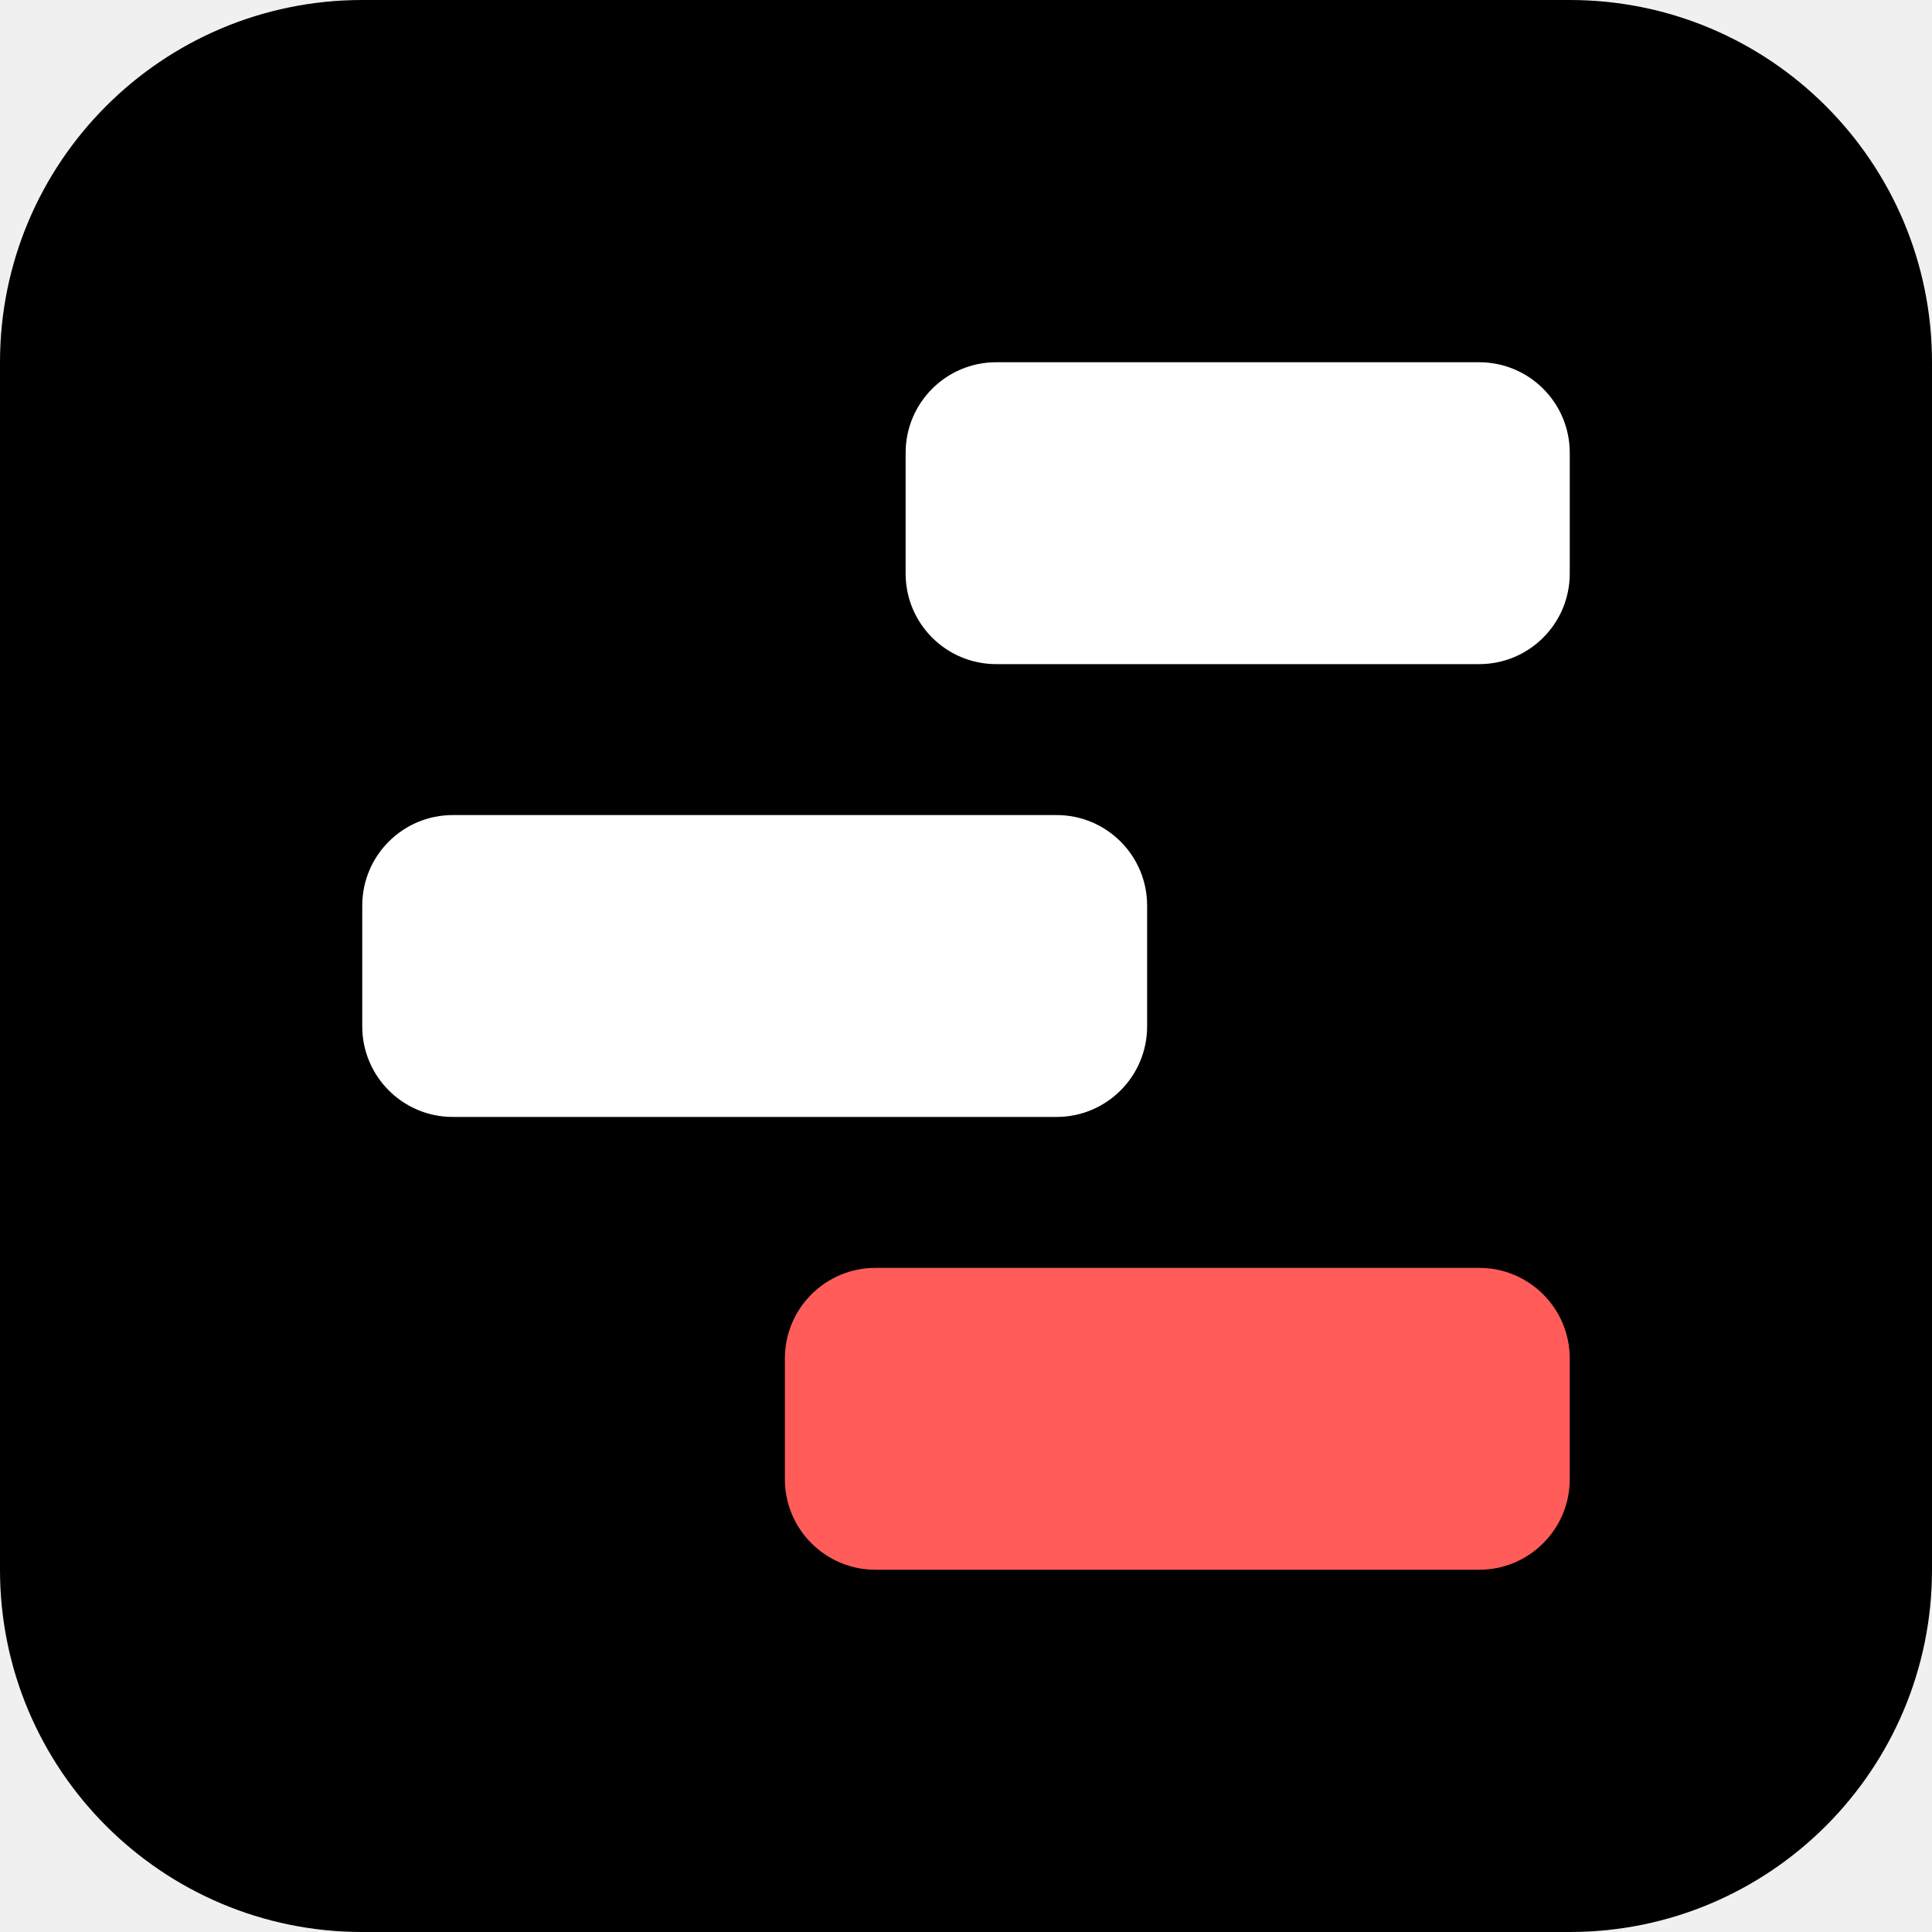
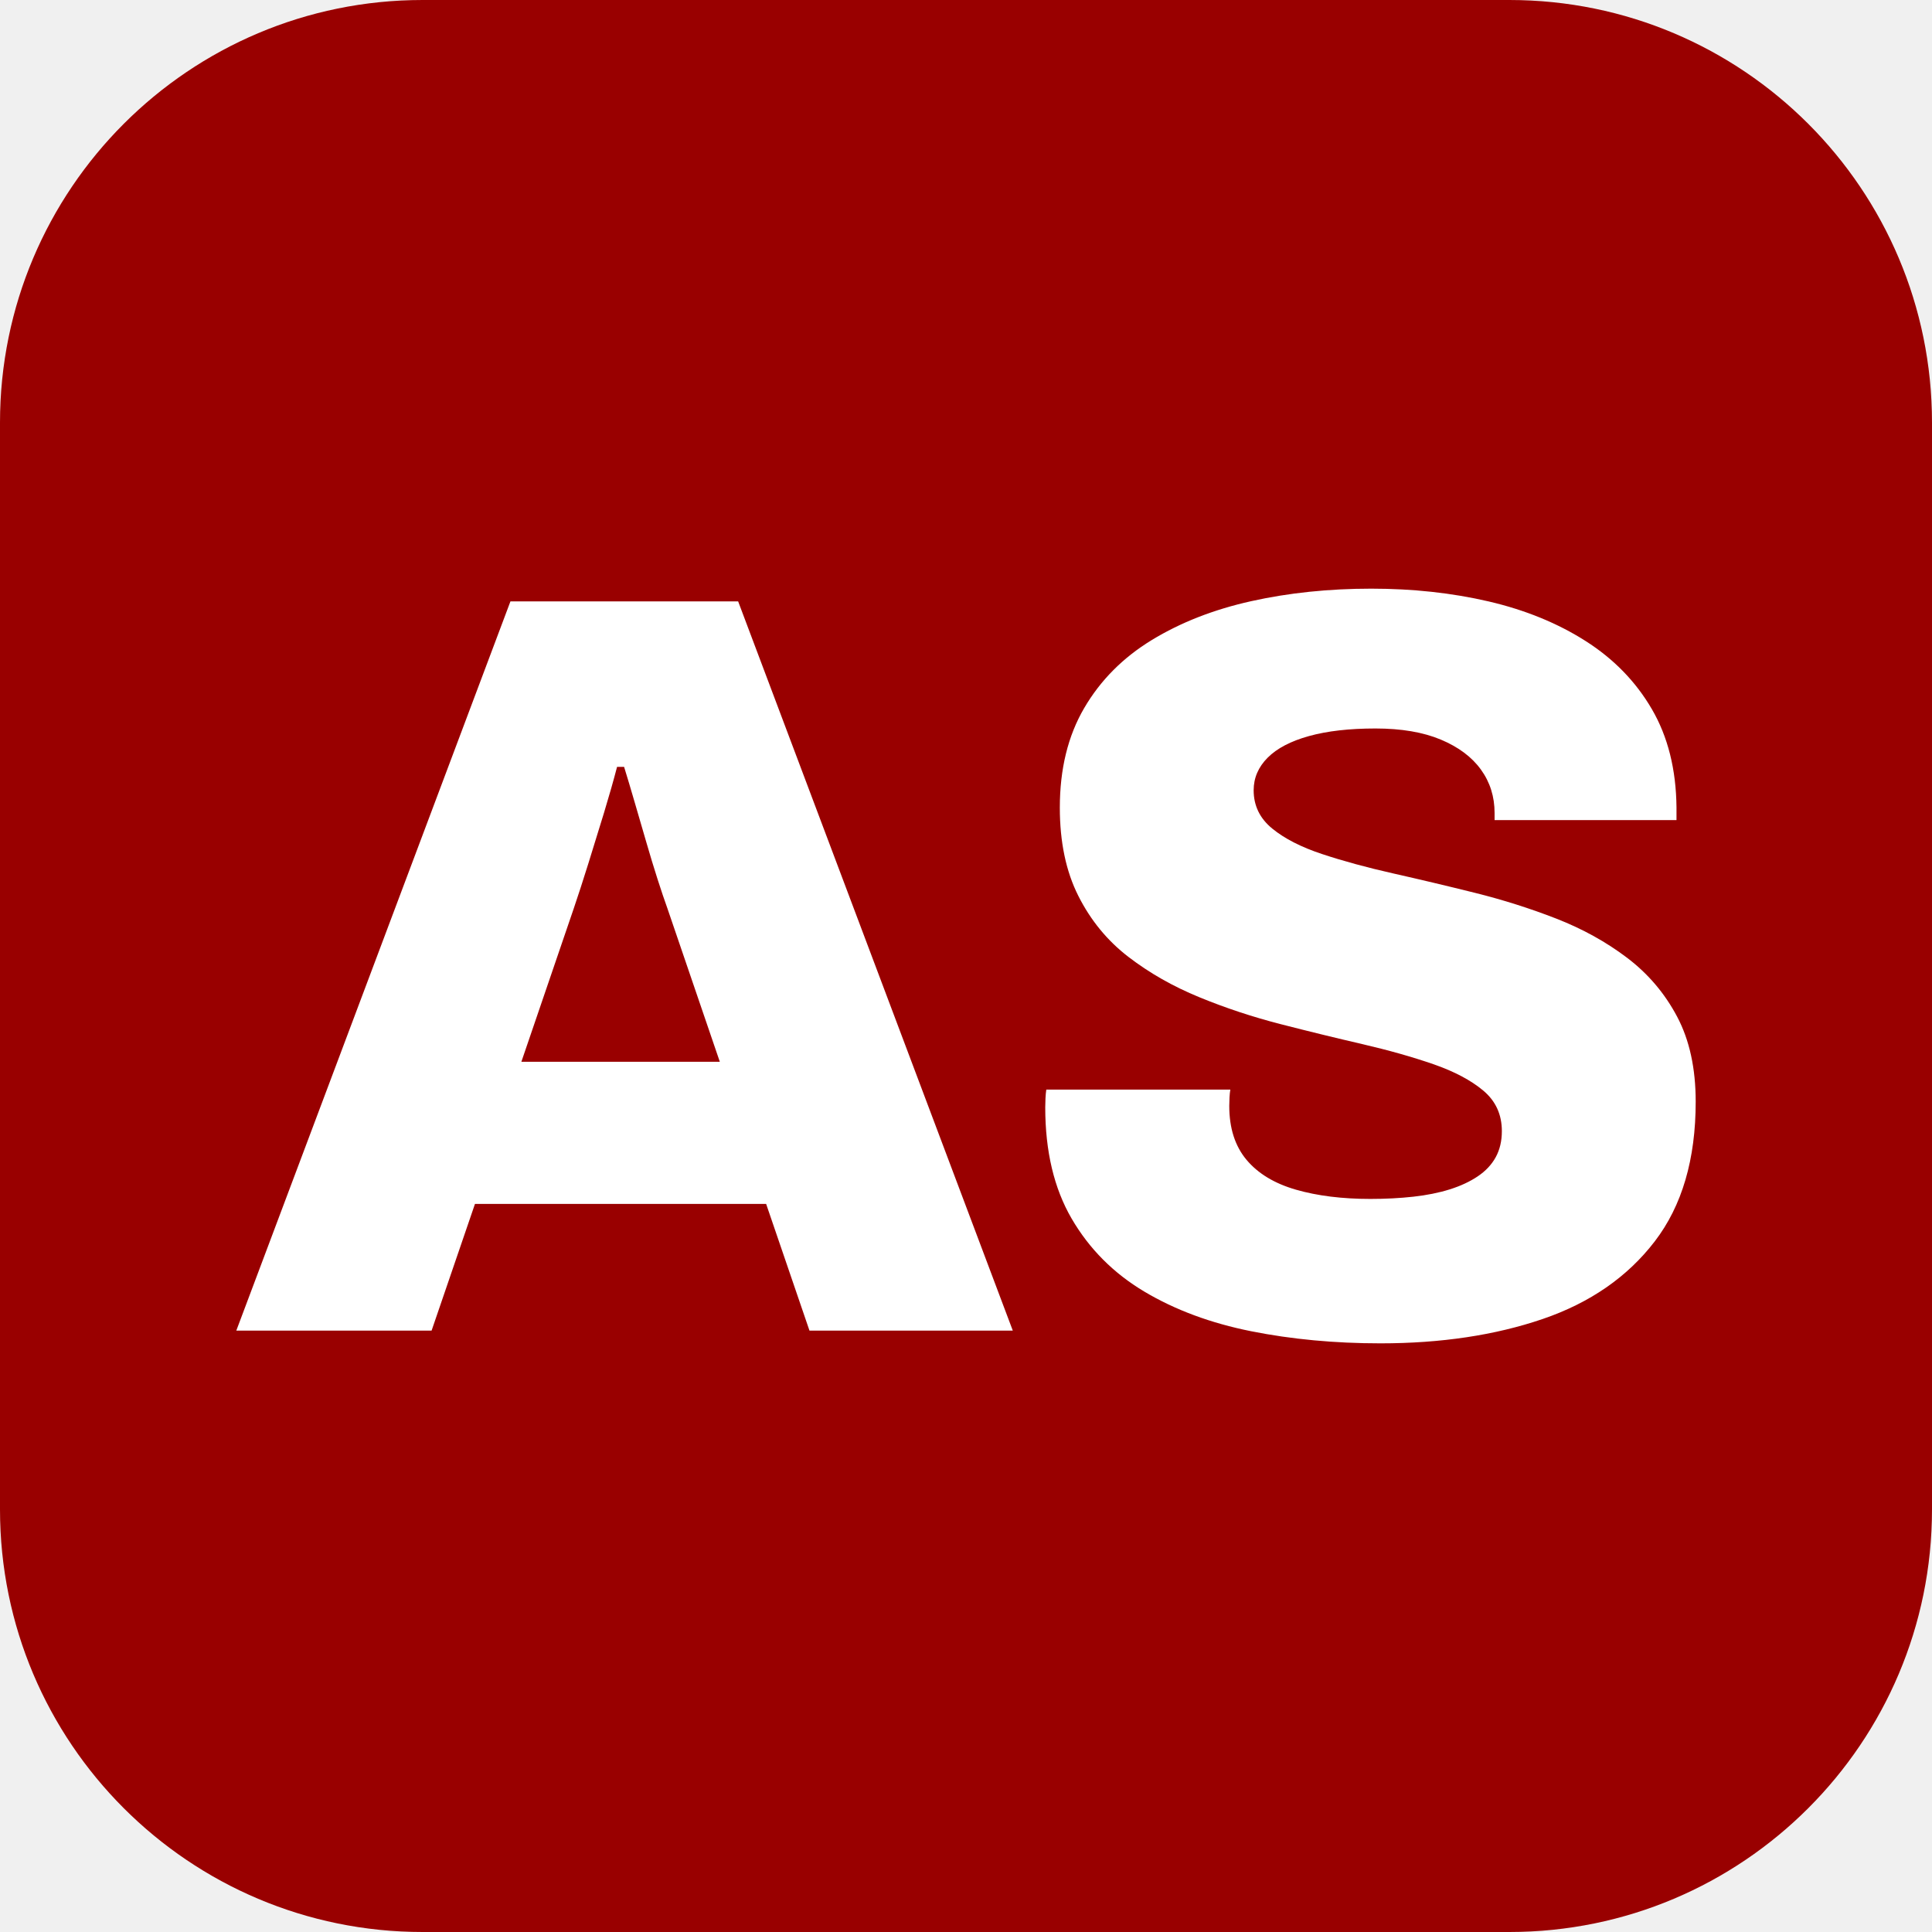
<svg xmlns="http://www.w3.org/2000/svg" viewBox="0 0 64 64" role="img" aria-label="Aashish Solipuram">
-   <rect width="64" height="64" rx="12" fill="#000" />
-   <rect x="30" y="12" width="22" height="10" rx="3" fill="#fff" />
-   <rect x="12" y="27" width="26" height="10" rx="3" fill="#fff" />
-   <rect x="26" y="42" width="26" height="10" rx="3" fill="#ff5c5a" />
+   <rect width="64" height="64" rx="14" fill="#990000" />
+   <path fill="#ffffff" d="M7.828 44.078 16.909 19.922H24.452L33.55 44.078H26.815L25.379 39.881H15.734L14.297 44.078ZM17.271 35.173H23.845L22.107 30.086Q21.966 29.696 21.782 29.123Q21.598 28.549 21.407 27.889Q21.215 27.229 21.023 26.571Q20.831 25.912 20.674 25.404H20.441Q20.268 26.069 20.008 26.926Q19.747 27.783 19.485 28.62Q19.223 29.457 19.009 30.086ZM45.728 44.5Q43.456 44.5 41.447 44.099Q39.437 43.697 37.906 42.785Q36.376 41.872 35.5 40.369Q34.625 38.866 34.625 36.681Q34.625 36.546 34.633 36.383Q34.641 36.22 34.66 36.095H40.756Q40.737 36.204 40.729 36.359Q40.721 36.514 40.721 36.635Q40.721 37.738 41.293 38.421Q41.866 39.104 42.931 39.41Q43.996 39.716 45.394 39.716Q46.153 39.716 46.82 39.642Q47.487 39.568 48.023 39.4Q48.559 39.232 48.952 38.968Q49.345 38.704 49.548 38.333Q49.751 37.961 49.751 37.472Q49.751 36.644 49.137 36.129Q48.524 35.614 47.48 35.252Q46.436 34.891 45.131 34.588Q43.825 34.286 42.43 33.928Q41.034 33.57 39.729 33.034Q38.423 32.499 37.379 31.697Q36.335 30.895 35.722 29.679Q35.108 28.463 35.108 26.753Q35.108 24.836 35.915 23.456Q36.721 22.076 38.154 21.202Q39.588 20.328 41.45 19.914Q43.313 19.5 45.426 19.5Q47.493 19.5 49.313 19.923Q51.133 20.347 52.529 21.237Q53.926 22.127 54.721 23.493Q55.517 24.859 55.536 26.745V27.167H49.51V26.93Q49.51 26.12 49.058 25.494Q48.605 24.867 47.726 24.499Q46.848 24.132 45.563 24.132Q44.267 24.132 43.362 24.383Q42.457 24.634 41.993 25.099Q41.529 25.565 41.529 26.179Q41.529 26.943 42.143 27.446Q42.756 27.948 43.8 28.293Q44.844 28.639 46.149 28.933Q47.455 29.227 48.85 29.574Q50.246 29.921 51.551 30.429Q52.857 30.938 53.901 31.729Q54.944 32.52 55.558 33.68Q56.172 34.84 56.172 36.496Q56.172 39.356 54.815 41.123Q53.459 42.89 51.099 43.695Q48.738 44.5 45.728 44.5Z" />
</svg>
